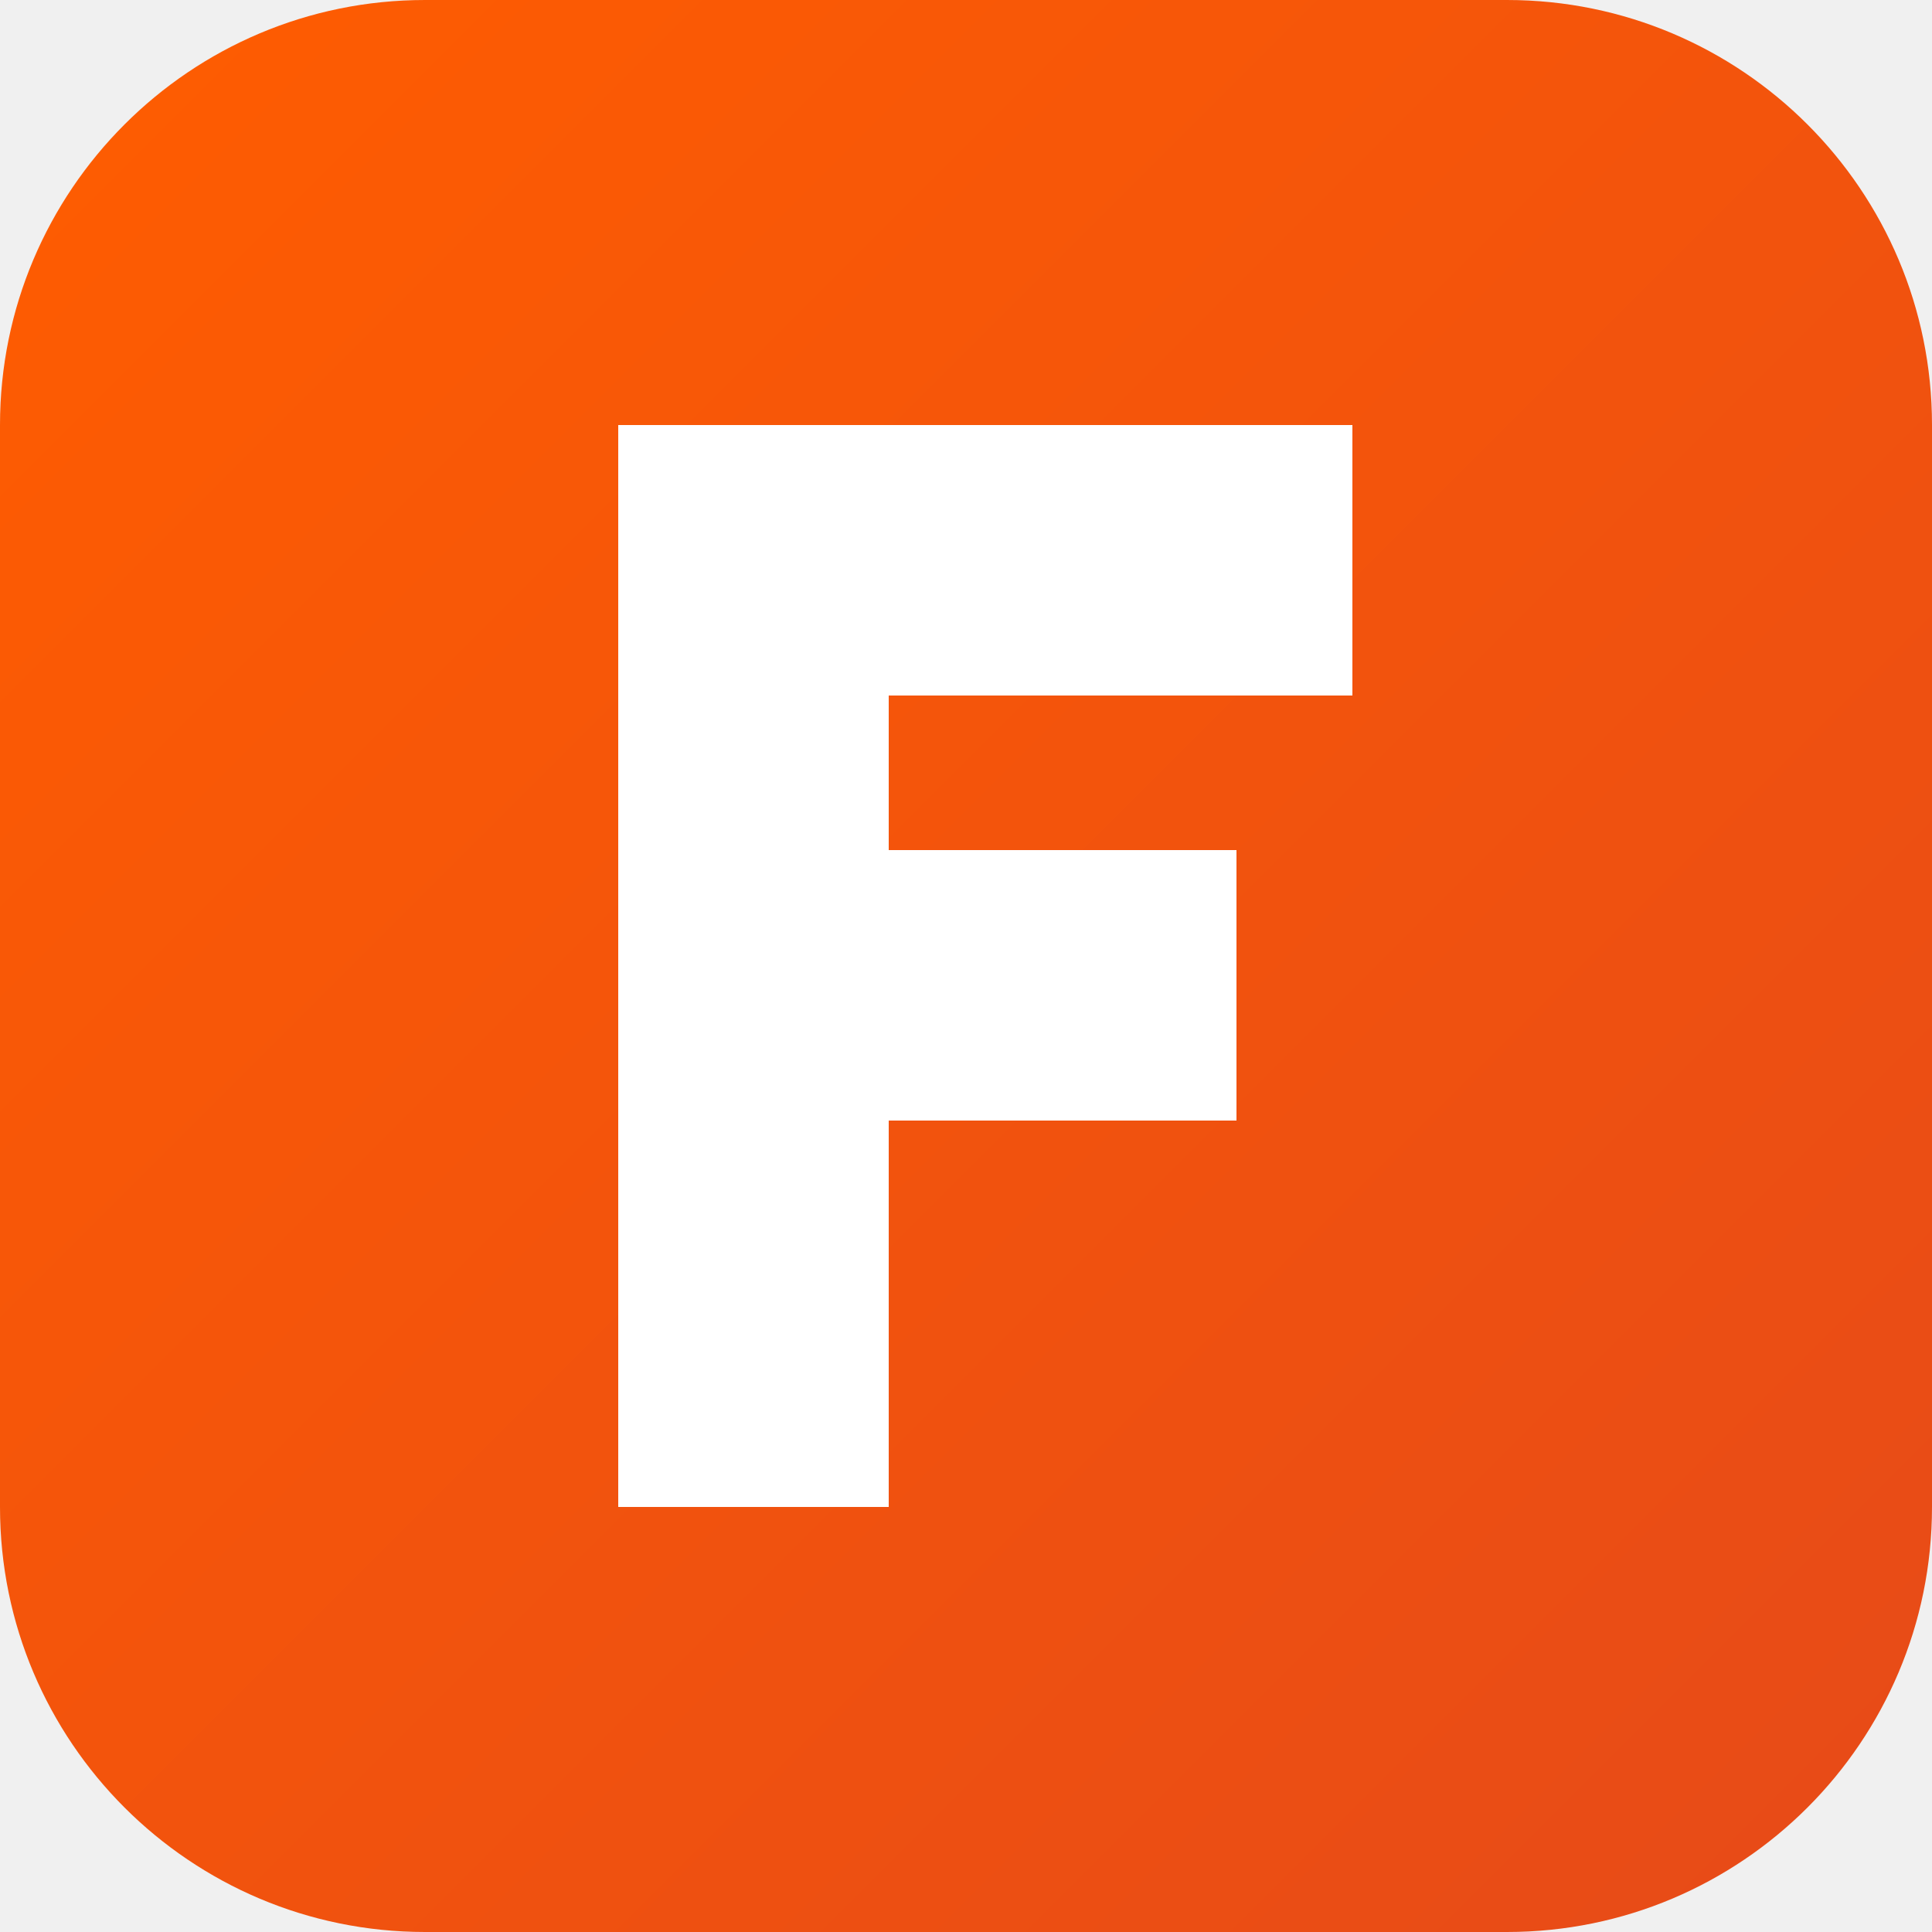
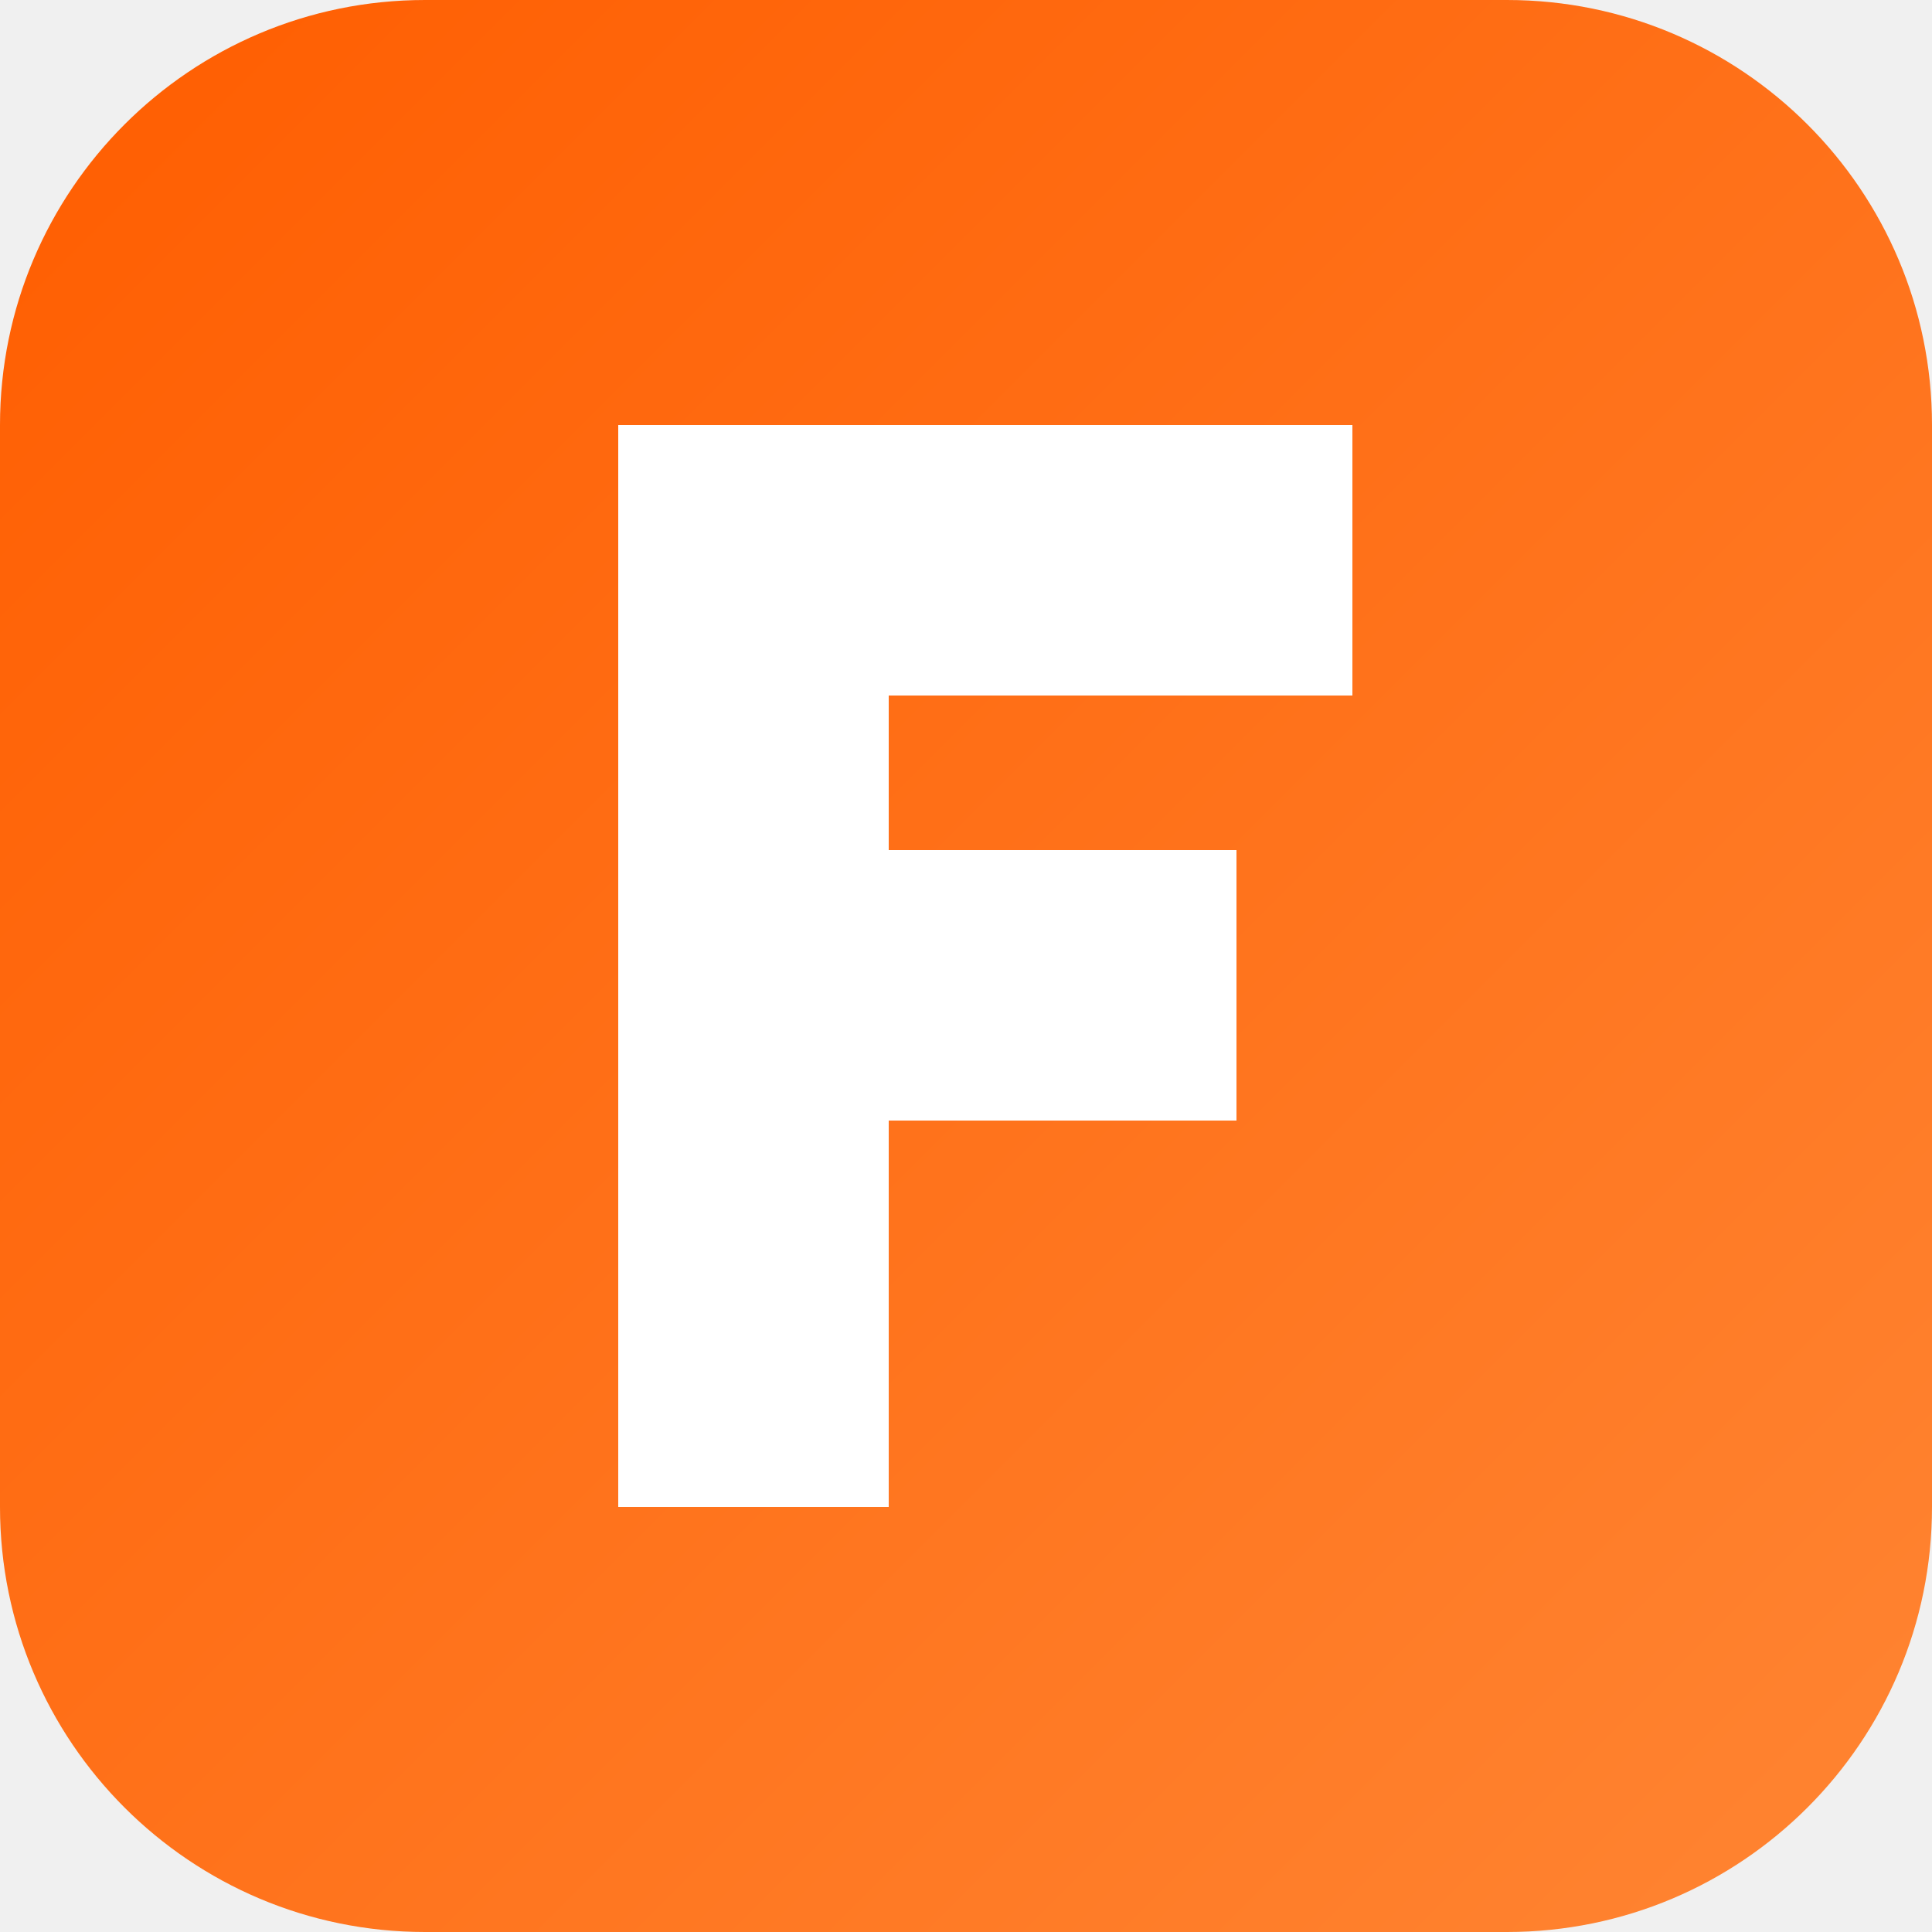
<svg xmlns="http://www.w3.org/2000/svg" viewBox="0 0 100 100" role="img" aria-label="Forge OS">
  <defs>
    <linearGradient id="forgeGrad" x1="0%" y1="0%" x2="100%" y2="100%">
      <stop offset="0%" stop-color="#FF5D00" />
-       <stop offset="100%" stop-color="#E64A19" />
+       <stop offset="100%" stop-color="#FF8533" />
    </linearGradient>
  </defs>
  <rect width="100" height="100" rx="22" fill="url(#forgeGrad)" />
  <path d="M32 22 H70 V36 H46 V44 H64 V58 H46 V78 H32 Z" fill="#FFFFFF" />
</svg>
